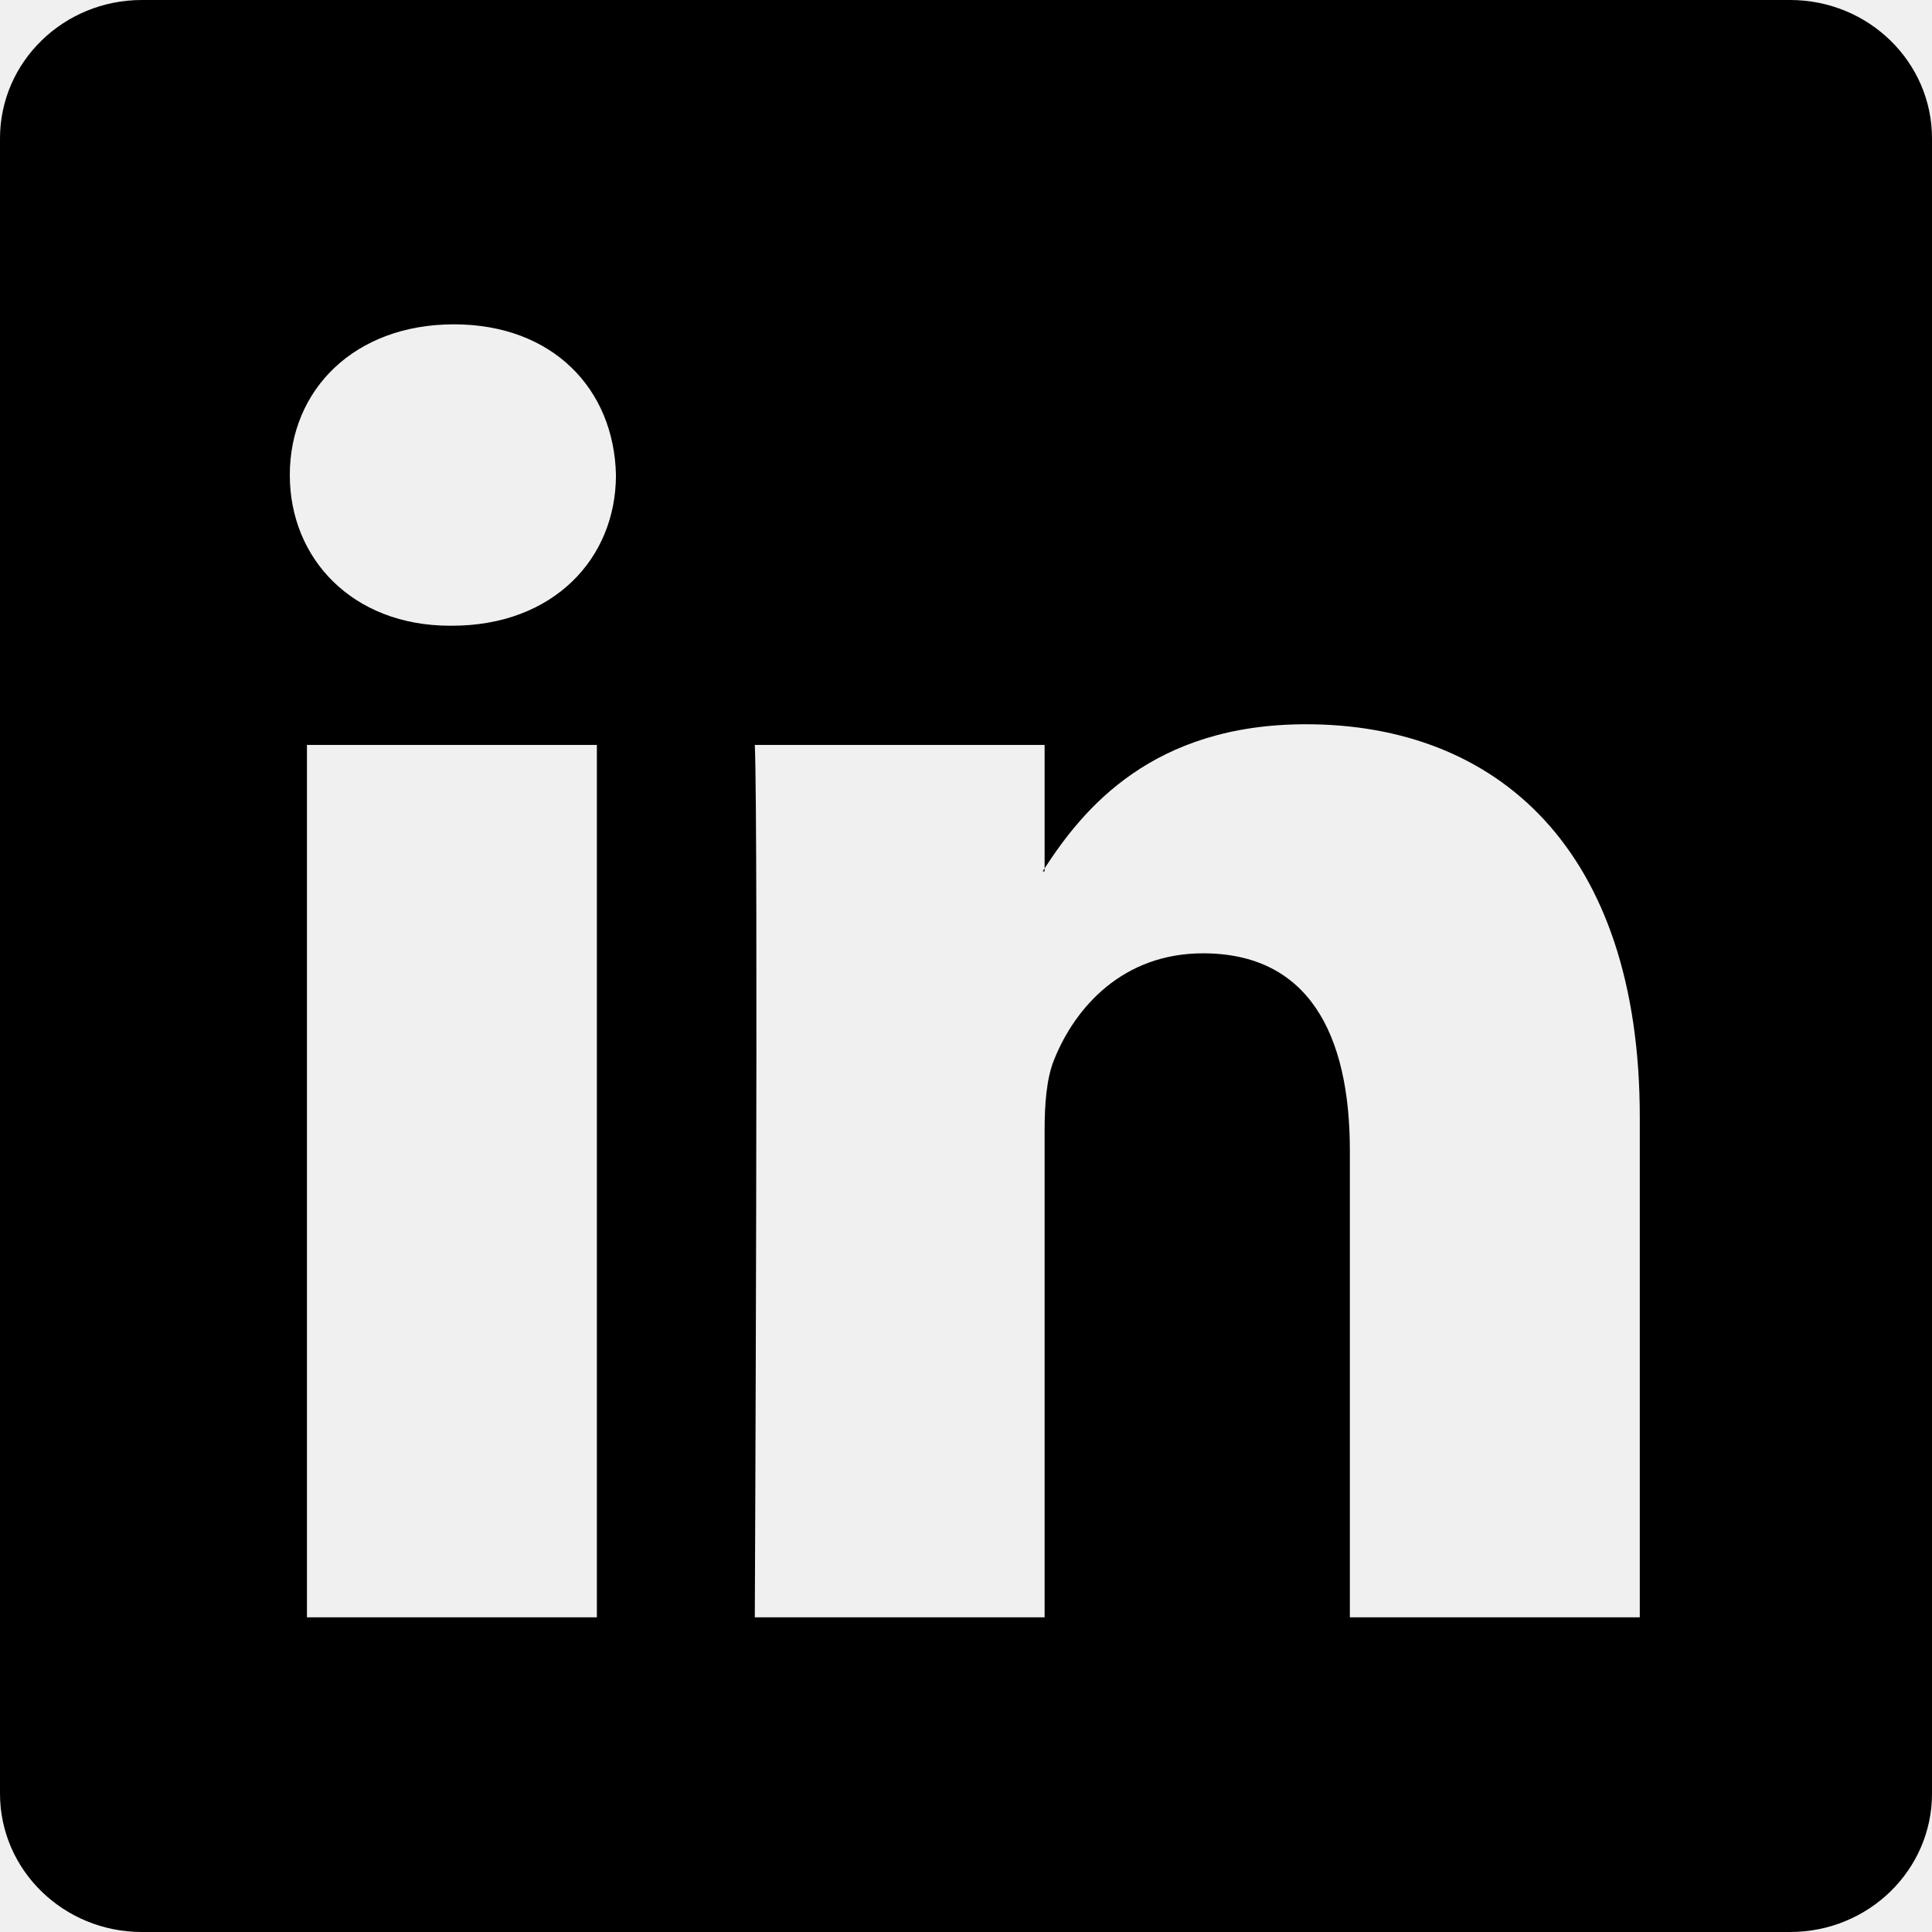
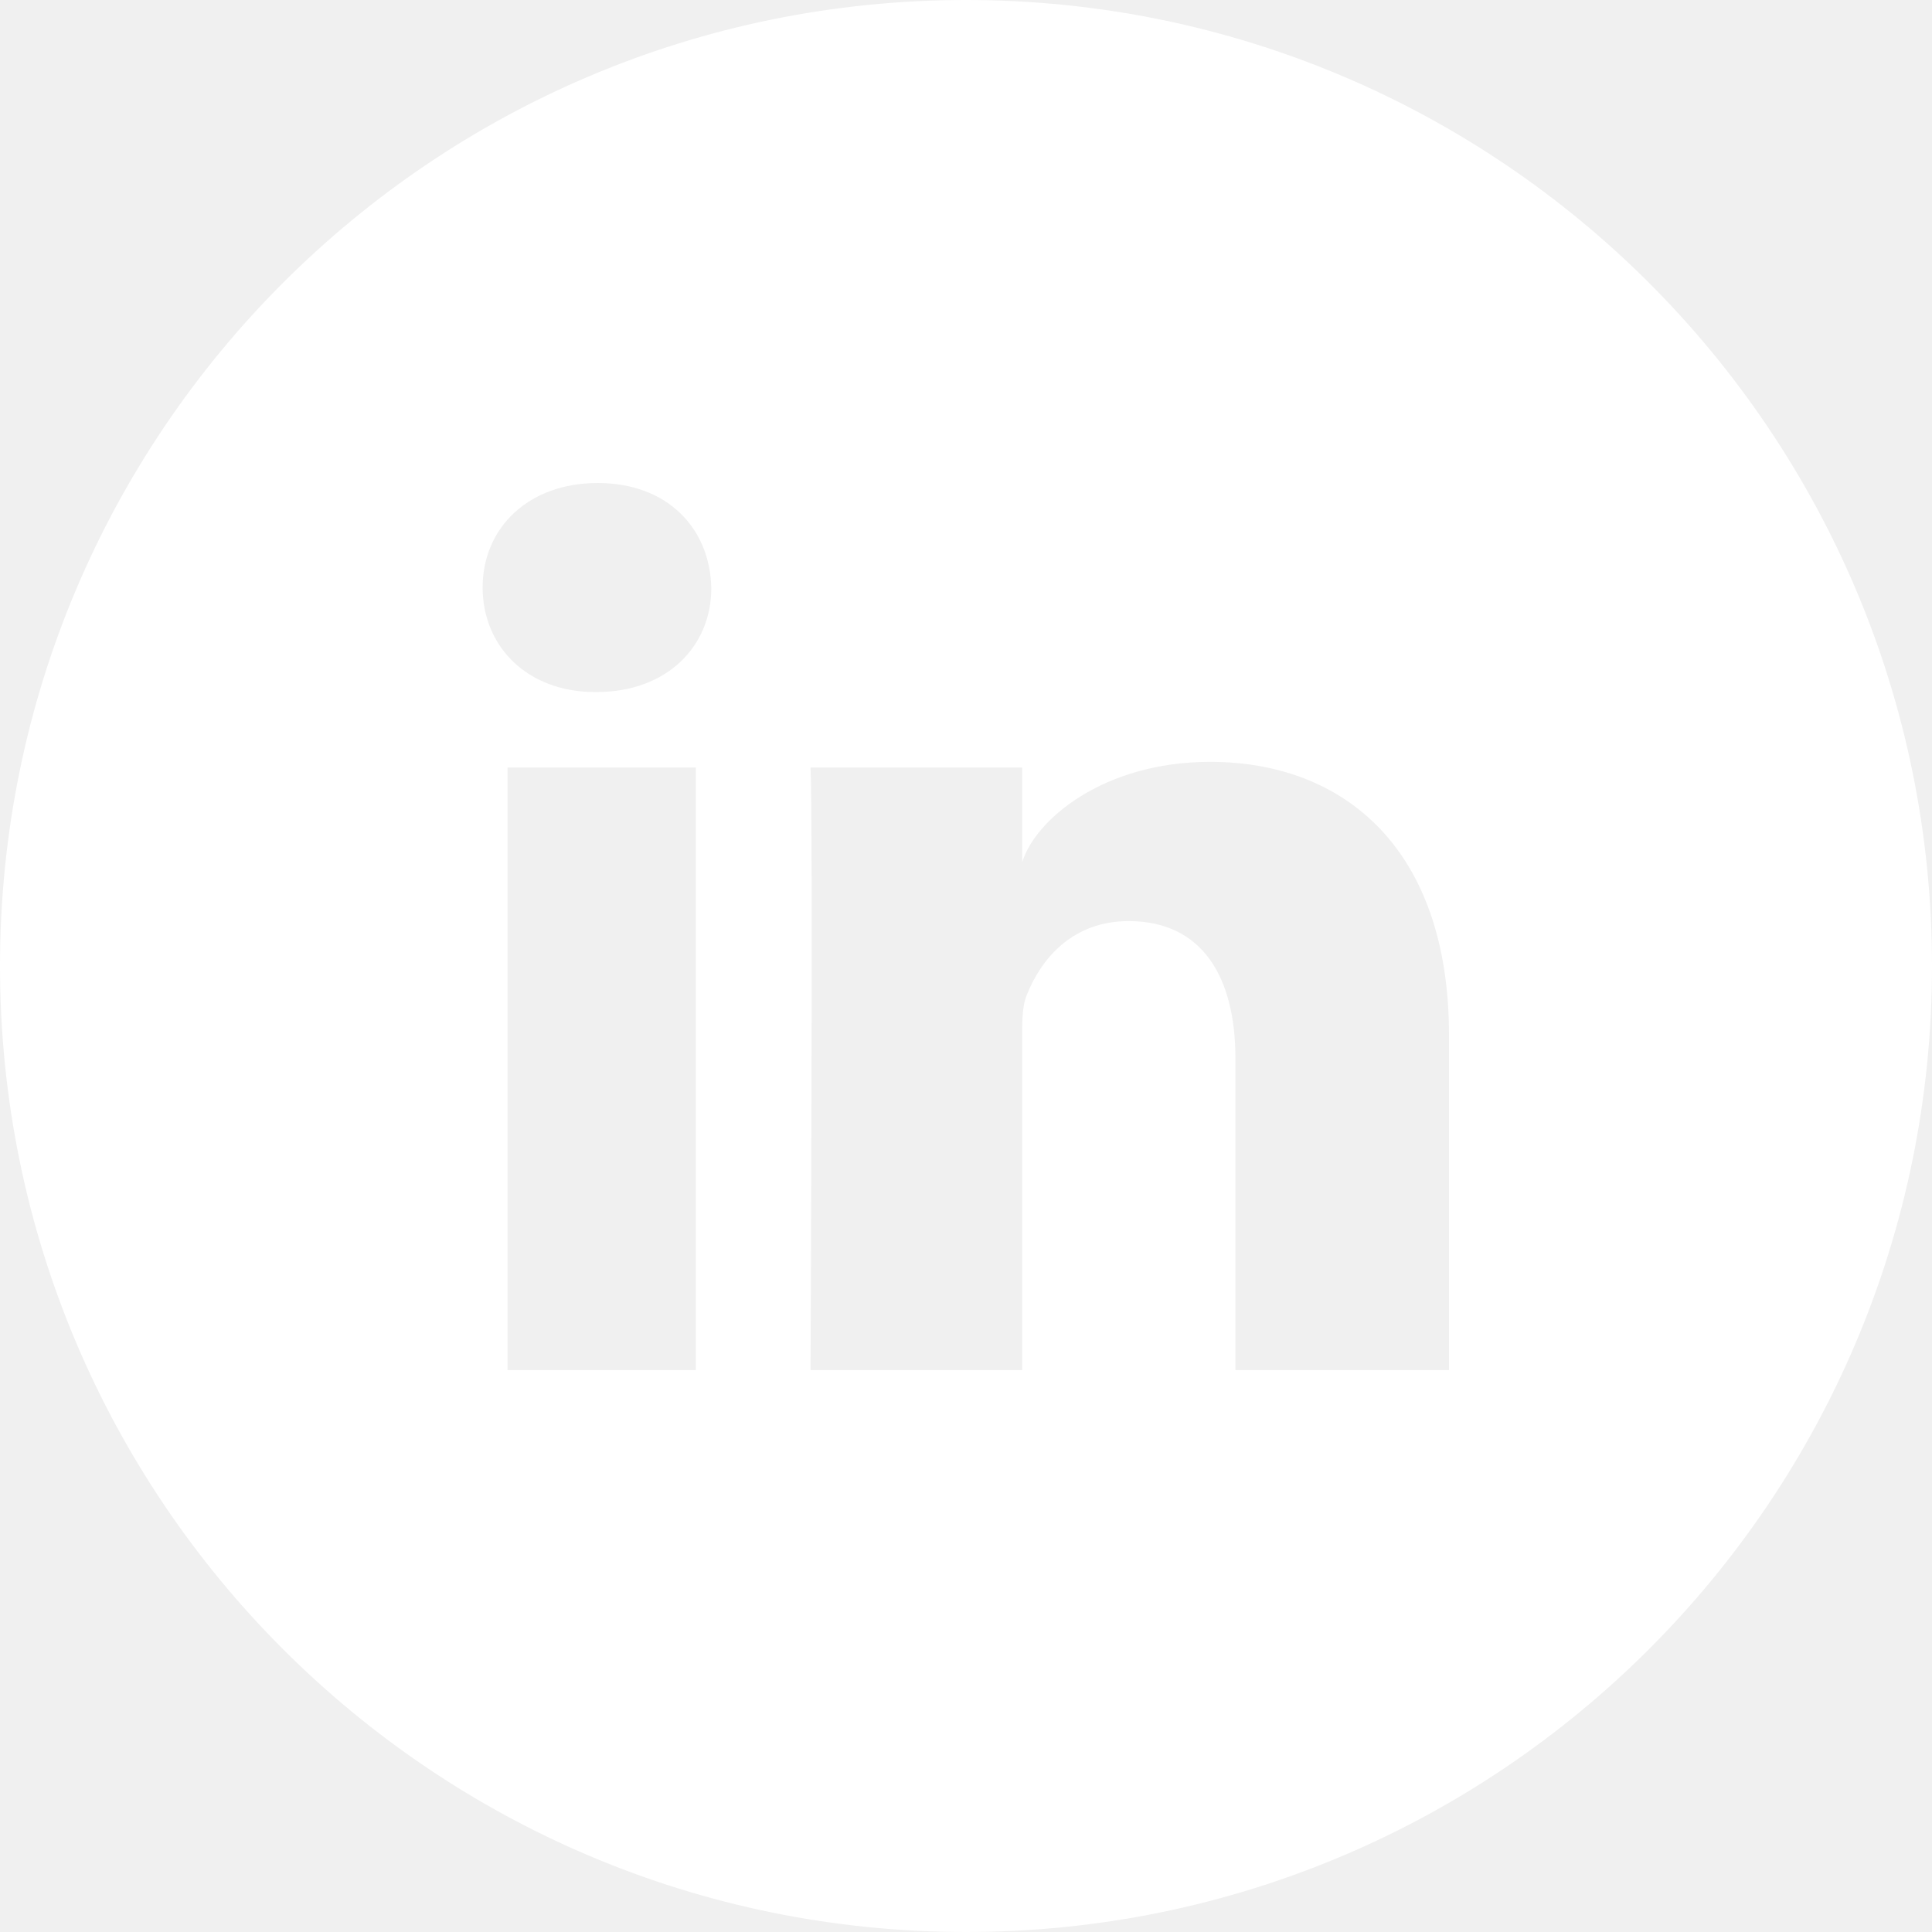
- <svg xmlns="http://www.w3.org/2000/svg" width="16" height="16" fill="currentColor" class="bi bi-linkedin" viewBox="0 0 16 16">
-   <path d="M0 1.146C0 .513.526 0 1.175 0h13.65C15.474 0 16 .513 16 1.146v13.708c0 .633-.526 1.146-1.175 1.146H1.175C.526 16 0 15.487 0 14.854V1.146zm4.943 12.248V6.169H2.542v7.225h2.401zm-1.2-8.212c.837 0 1.358-.554 1.358-1.248-.015-.709-.52-1.248-1.342-1.248-.822 0-1.359.54-1.359 1.248 0 .694.521 1.248 1.327 1.248h.016zm4.908 8.212V9.359c0-.216.016-.432.08-.586.173-.431.568-.878 1.232-.878.869 0 1.216.662 1.216 1.634v3.865h2.401V9.25c0-2.22-1.184-3.252-2.764-3.252-1.274 0-1.845.7-2.165 1.193v.025h-.016a5.54 5.54 0 0 1 .016-.025V6.169h-2.4c.03.678 0 7.225 0 7.225h2.4z" />
+ <svg xmlns="http://www.w3.org/2000/svg" fill="#ffffff" height="800px" width="800px" version="1.1" id="Layer_1" viewBox="-143 145 512 512" xml:space="preserve">
+   <g id="SVGRepo_bgCarrier" stroke-width="0" />
+   <g id="SVGRepo_tracerCarrier" stroke-linecap="round" stroke-linejoin="round" />
+   <g id="SVGRepo_iconCarrier">
+     <path d="M113,145c-141.4,0-256,114.6-256,256s114.6,256,256,256s256-114.6,256-256S254.4,145,113,145z M41.4,508.1H-8.5V348.4h49.9 V508.1z M15.1,328.4h-0.4c-18.1,0-29.8-12.2-29.8-27.7c0-15.8,12.1-27.7,30.5-27.7c18.4,0,29.7,11.9,30.1,27.7 C45.6,316.1,33.9,328.4,15.1,328.4z M241,508.1h-56.6v-82.6c0-21.6-8.8-36.4-28.3-36.4c-14.9,0-23.2,10-27,19.6 c-1.4,3.4-1.2,8.2-1.2,13.1v86.3H71.8c0,0,0.7-146.4,0-159.7h56.1v25.1c3.3-11,21.2-26.6,49.8-26.6c35.5,0,63.3,23,63.3,72.4V508.1z " />
+   </g>
</svg>
